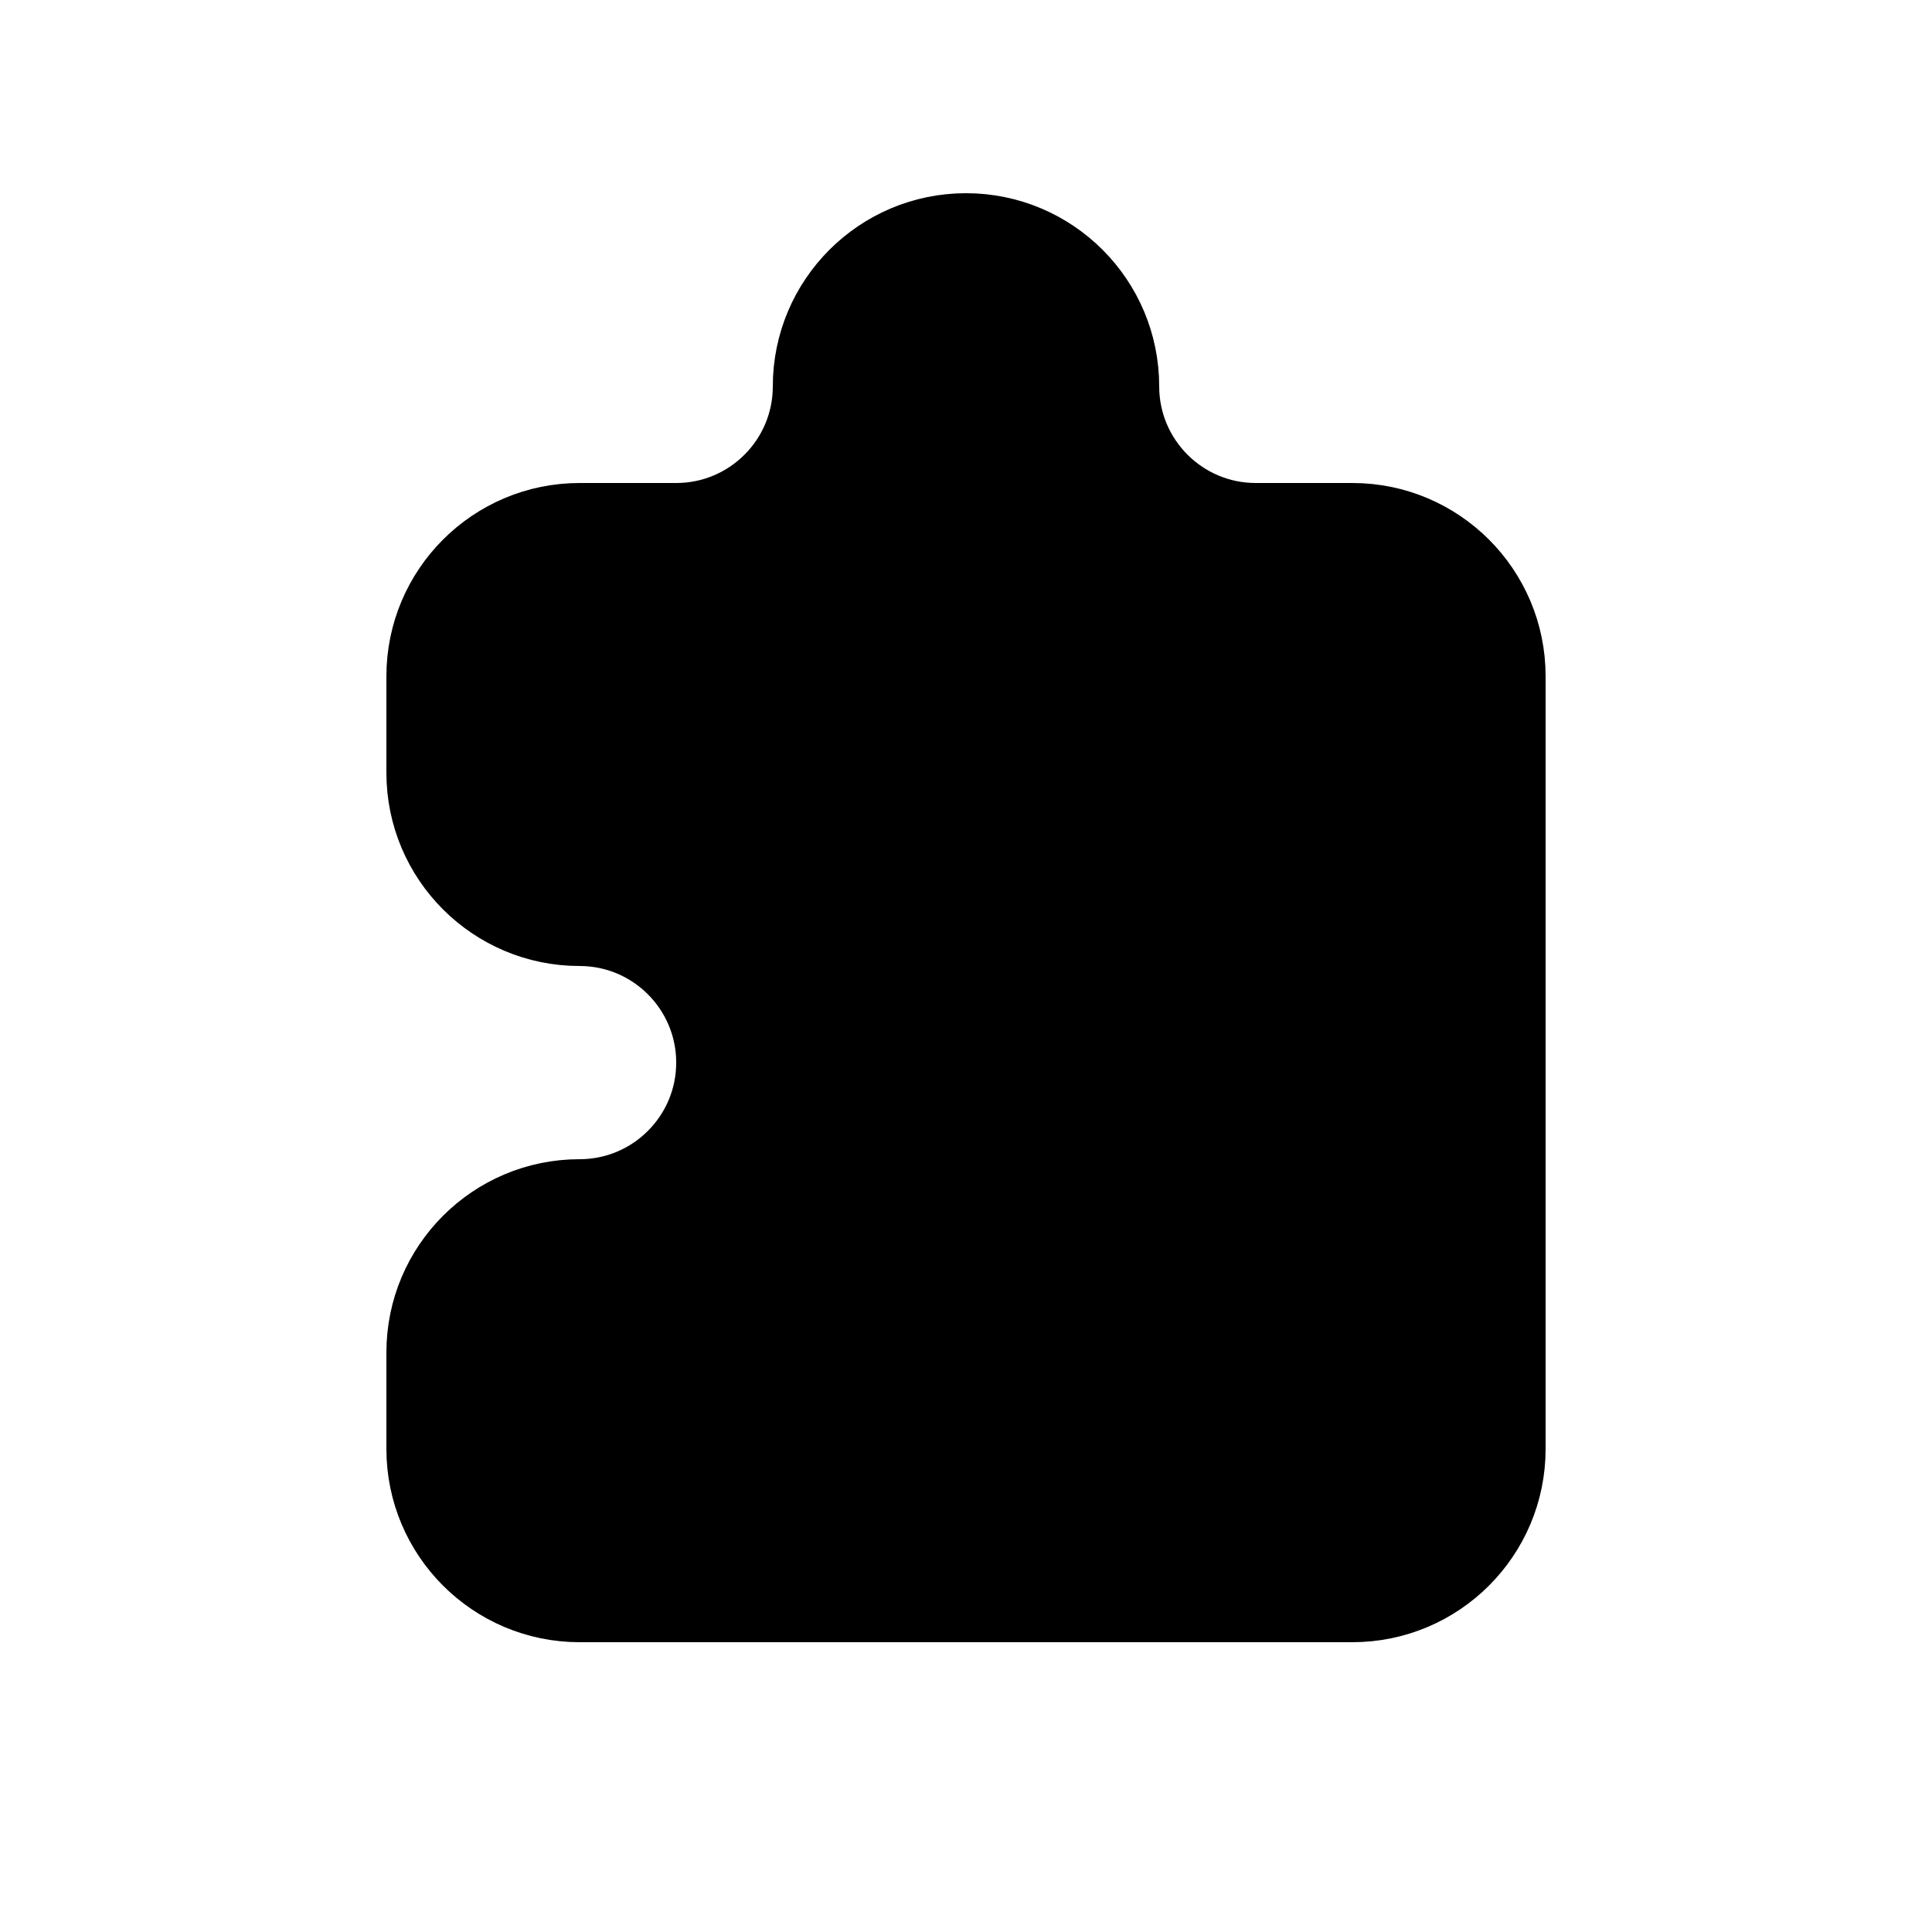
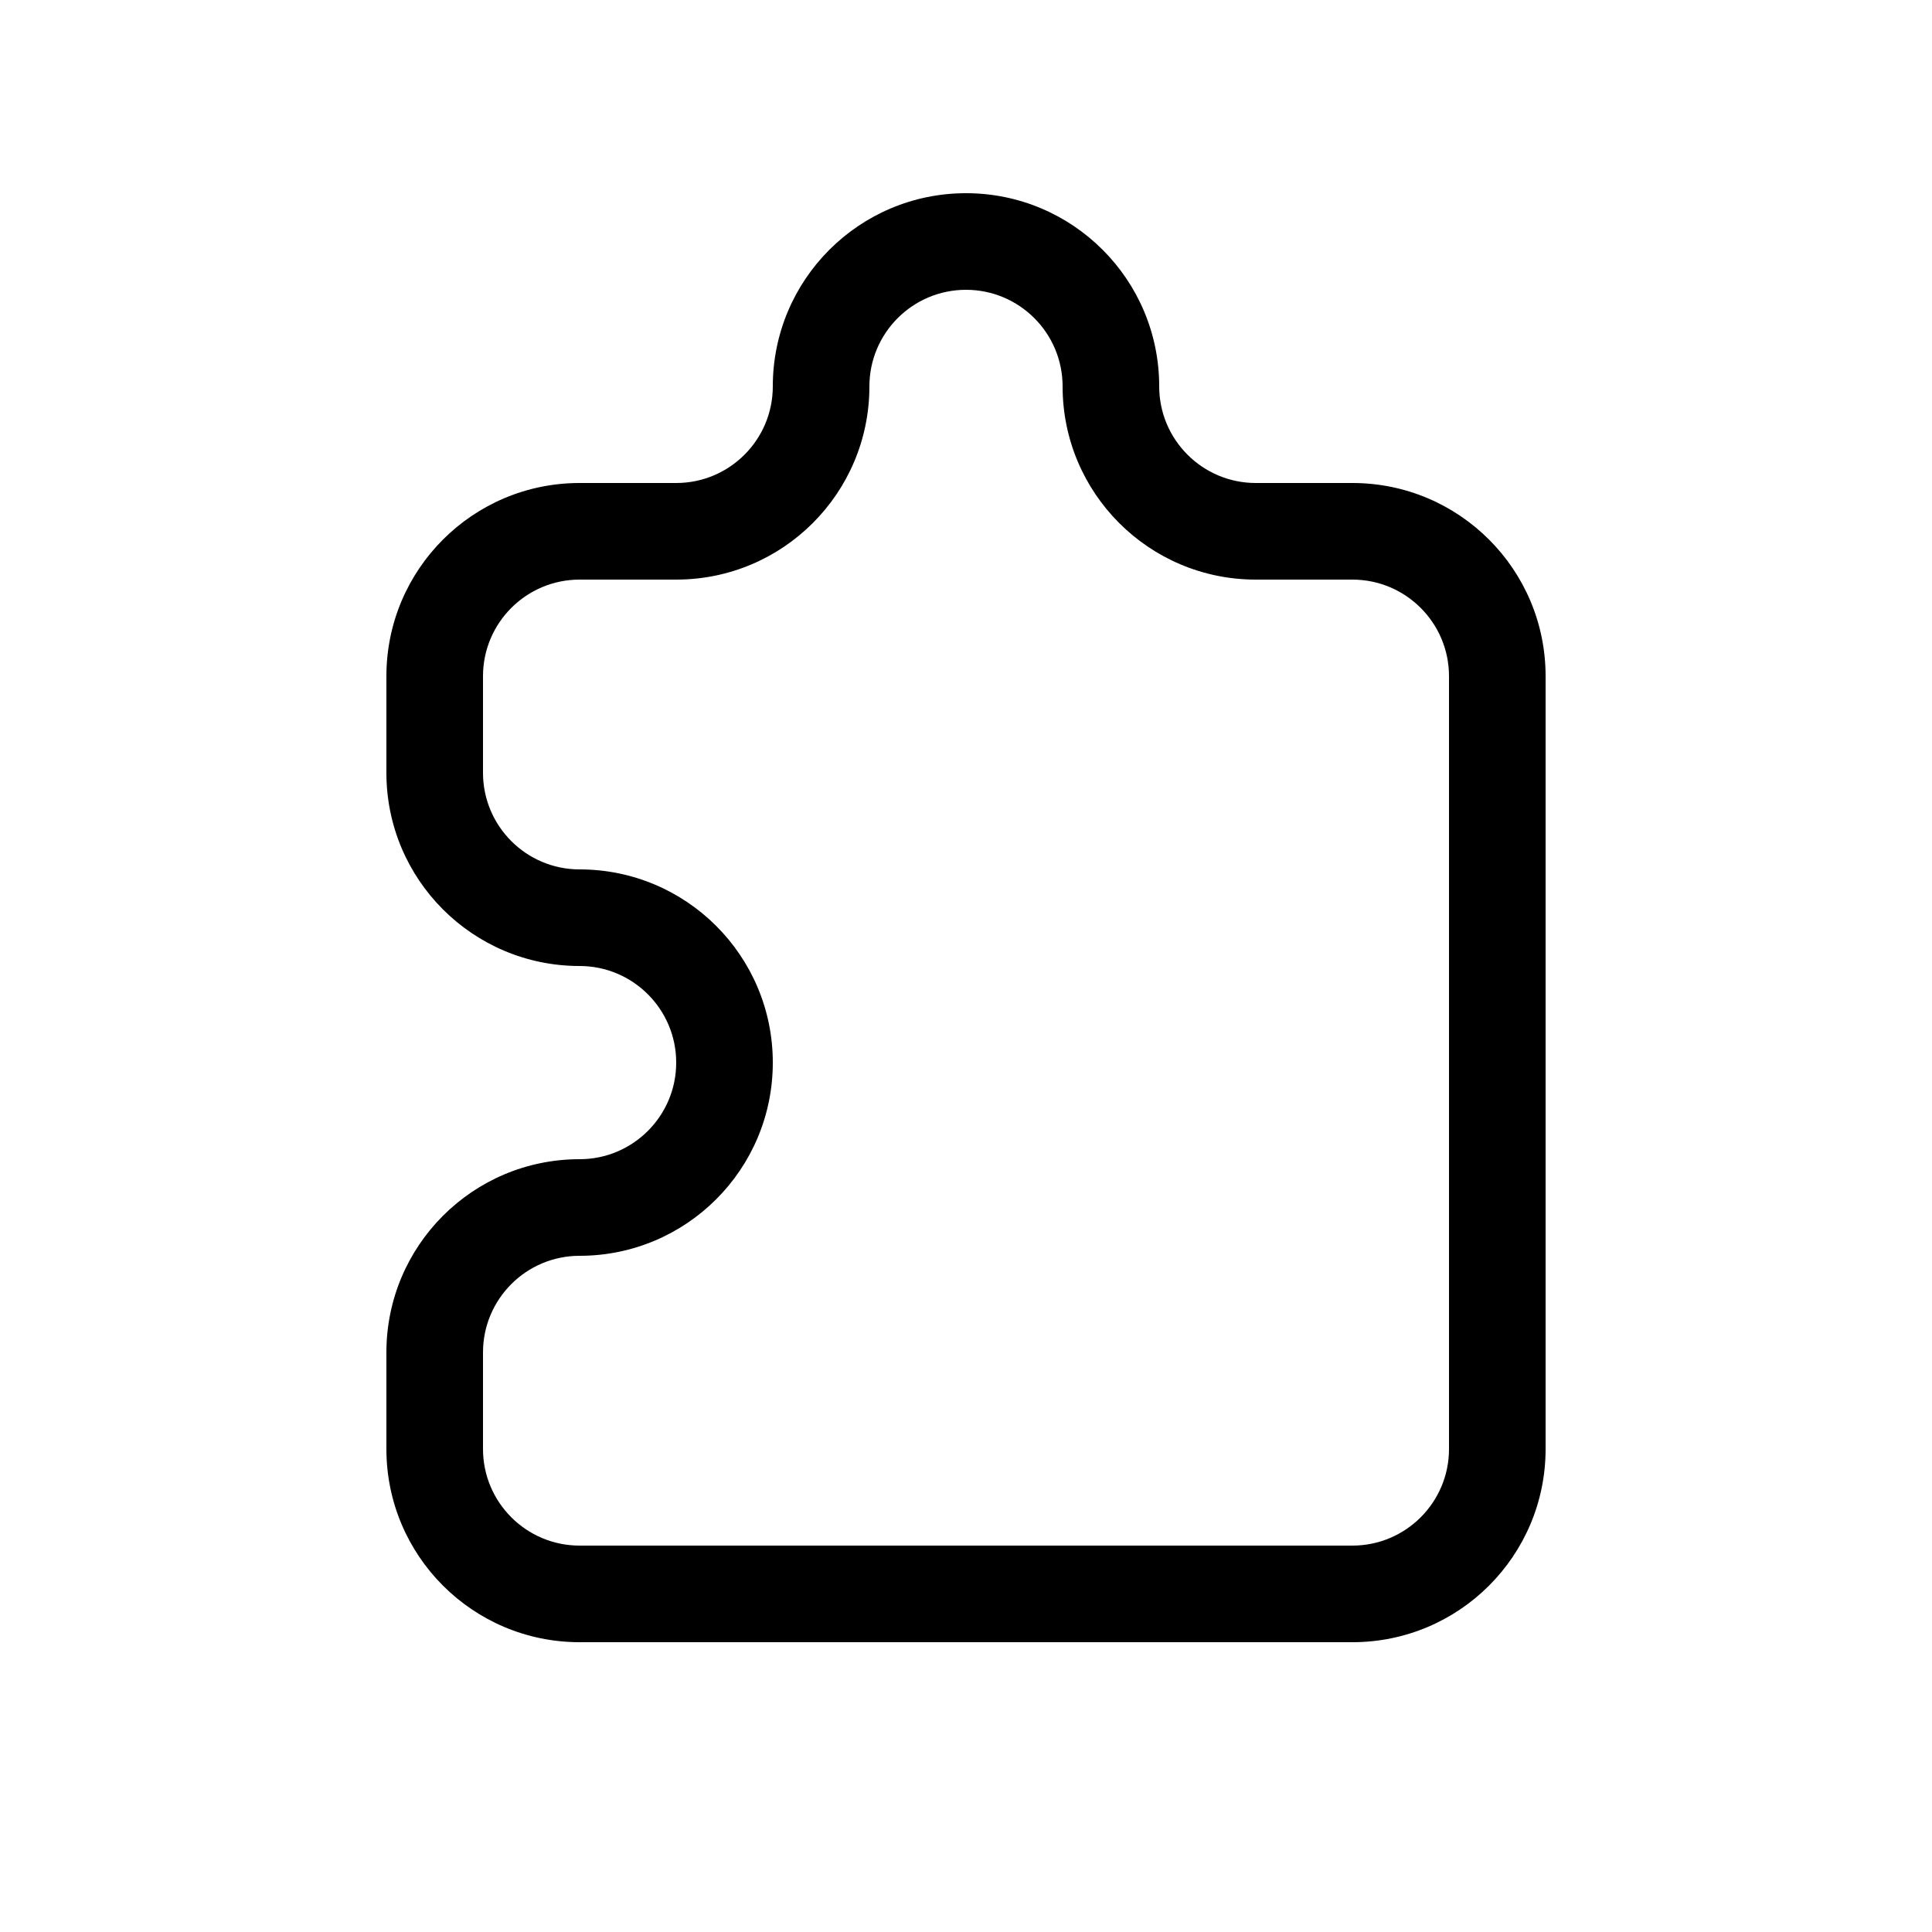
<svg xmlns="http://www.w3.org/2000/svg" width="20" height="20" viewBox="0 0 20 20" fill="currentColor">
-   <path d="M6 16.5H14C14.828 16.5 15.5 15.828 15.5 15V7C15.5 6.172 14.828 5.5 14 5.5H13C12.172 5.5 11.5 4.828 11.5 4C11.5 3.172 10.828 2.5 10 2.5C9.172 2.5 8.5 3.172 8.5 4C8.5 4.828 7.828 5.5 7 5.5H6C5.172 5.5 4.5 6.172 4.5 7V8C4.5 8.828 5.172 9.5 6 9.5C6.828 9.5 7.5 10.172 7.5 11C7.5 11.828 6.828 12.5 6 12.5C5.172 12.5 4.5 13.172 4.5 14V15C4.5 15.828 5.172 16.5 6 16.5Z" stroke="black" stroke-linecap="round" stroke-linejoin="round" />
+   <path fill-rule="evenodd" clip-rule="evenodd" d="M10 3C9.448 3 9 3.448 9 4C9 5.105 8.105 6 7 6H6C5.448 6 5 6.448 5 7V8C5 8.552 5.448 9 6 9C7.105 9 8 9.895 8 11C8 12.105 7.105 13 6 13C5.448 13 5 13.448 5 14V15C5 15.552 5.448 16 6 16H14C14.552 16 15 15.552 15 15V7C15 6.448 14.552 6 14 6H13C11.895 6 11 5.105 11 4C11 3.448 10.552 3 10 3ZM8 4C8 2.895 8.895 2 10 2C11.105 2 12 2.895 12 4C12 4.552 12.448 5 13 5H14C15.105 5 16 5.895 16 7V15C16 16.105 15.105 17 14 17H6C4.895 17 4 16.105 4 15V14C4 12.895 4.895 12 6 12C6.552 12 7 11.552 7 11C7 10.448 6.552 10 6 10C4.895 10 4 9.105 4 8V7C4 5.895 4.895 5 6 5H7C7.552 5 8 4.552 8 4Z" />
</svg>
